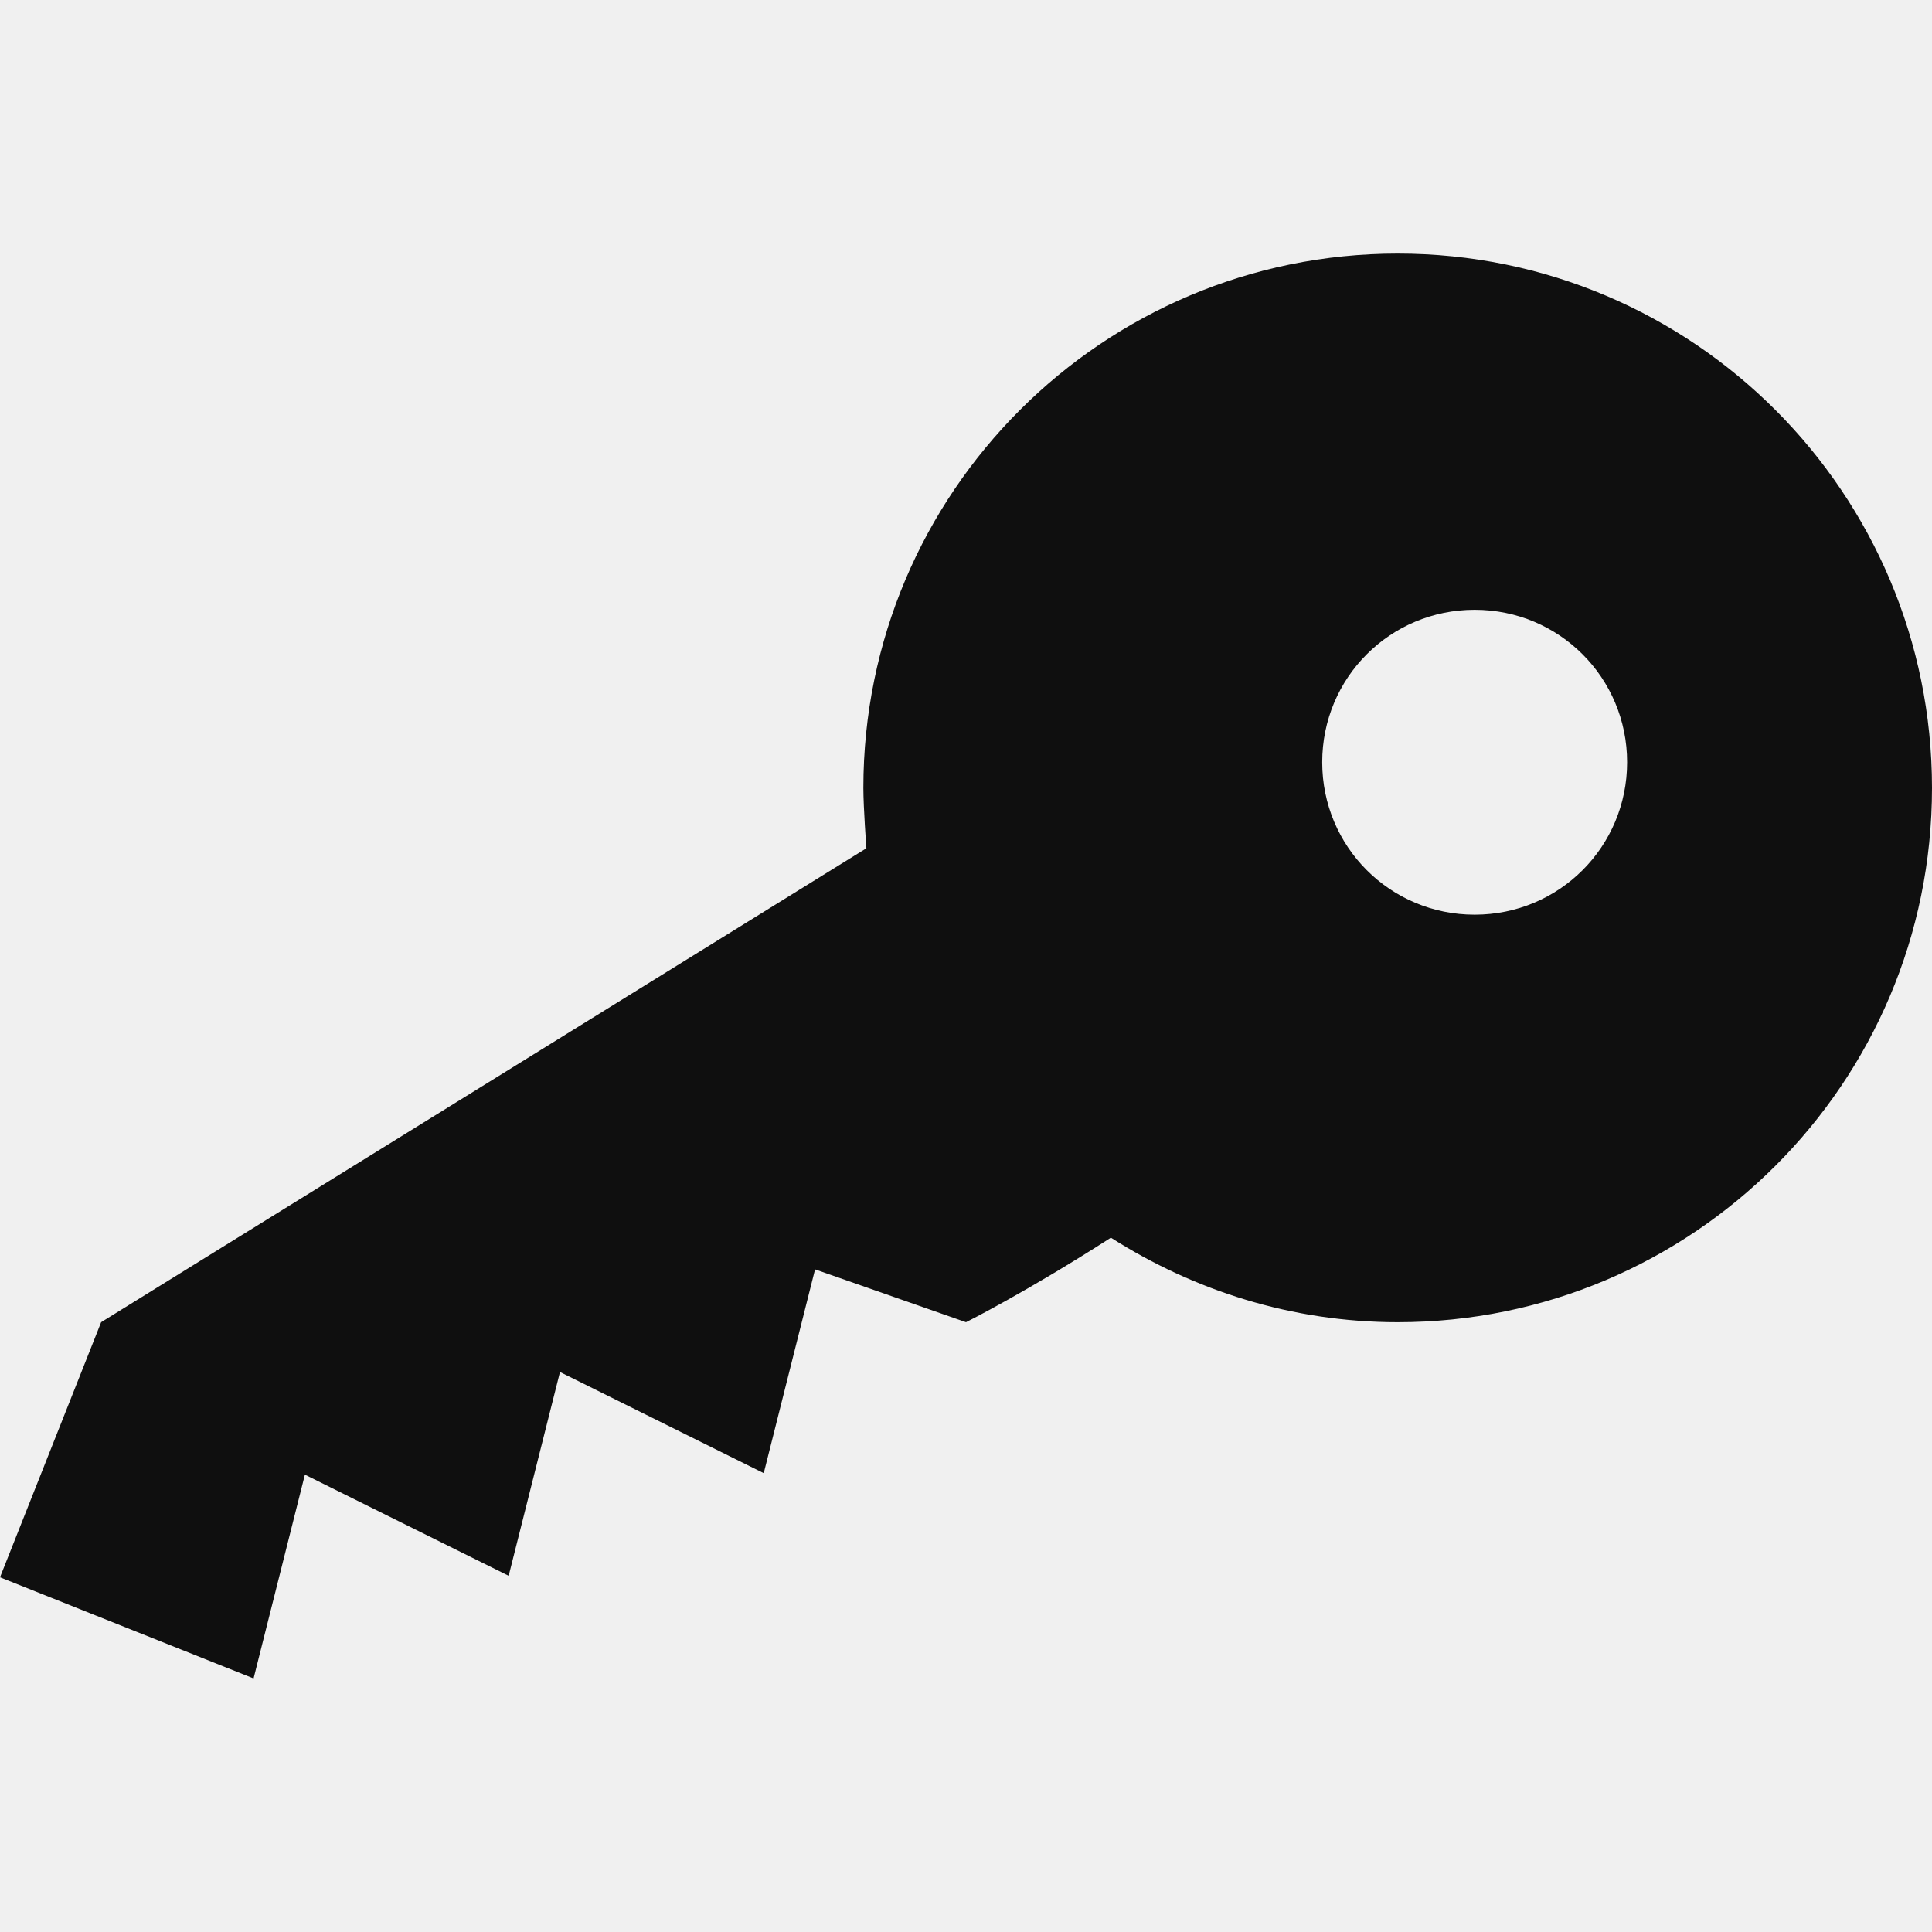
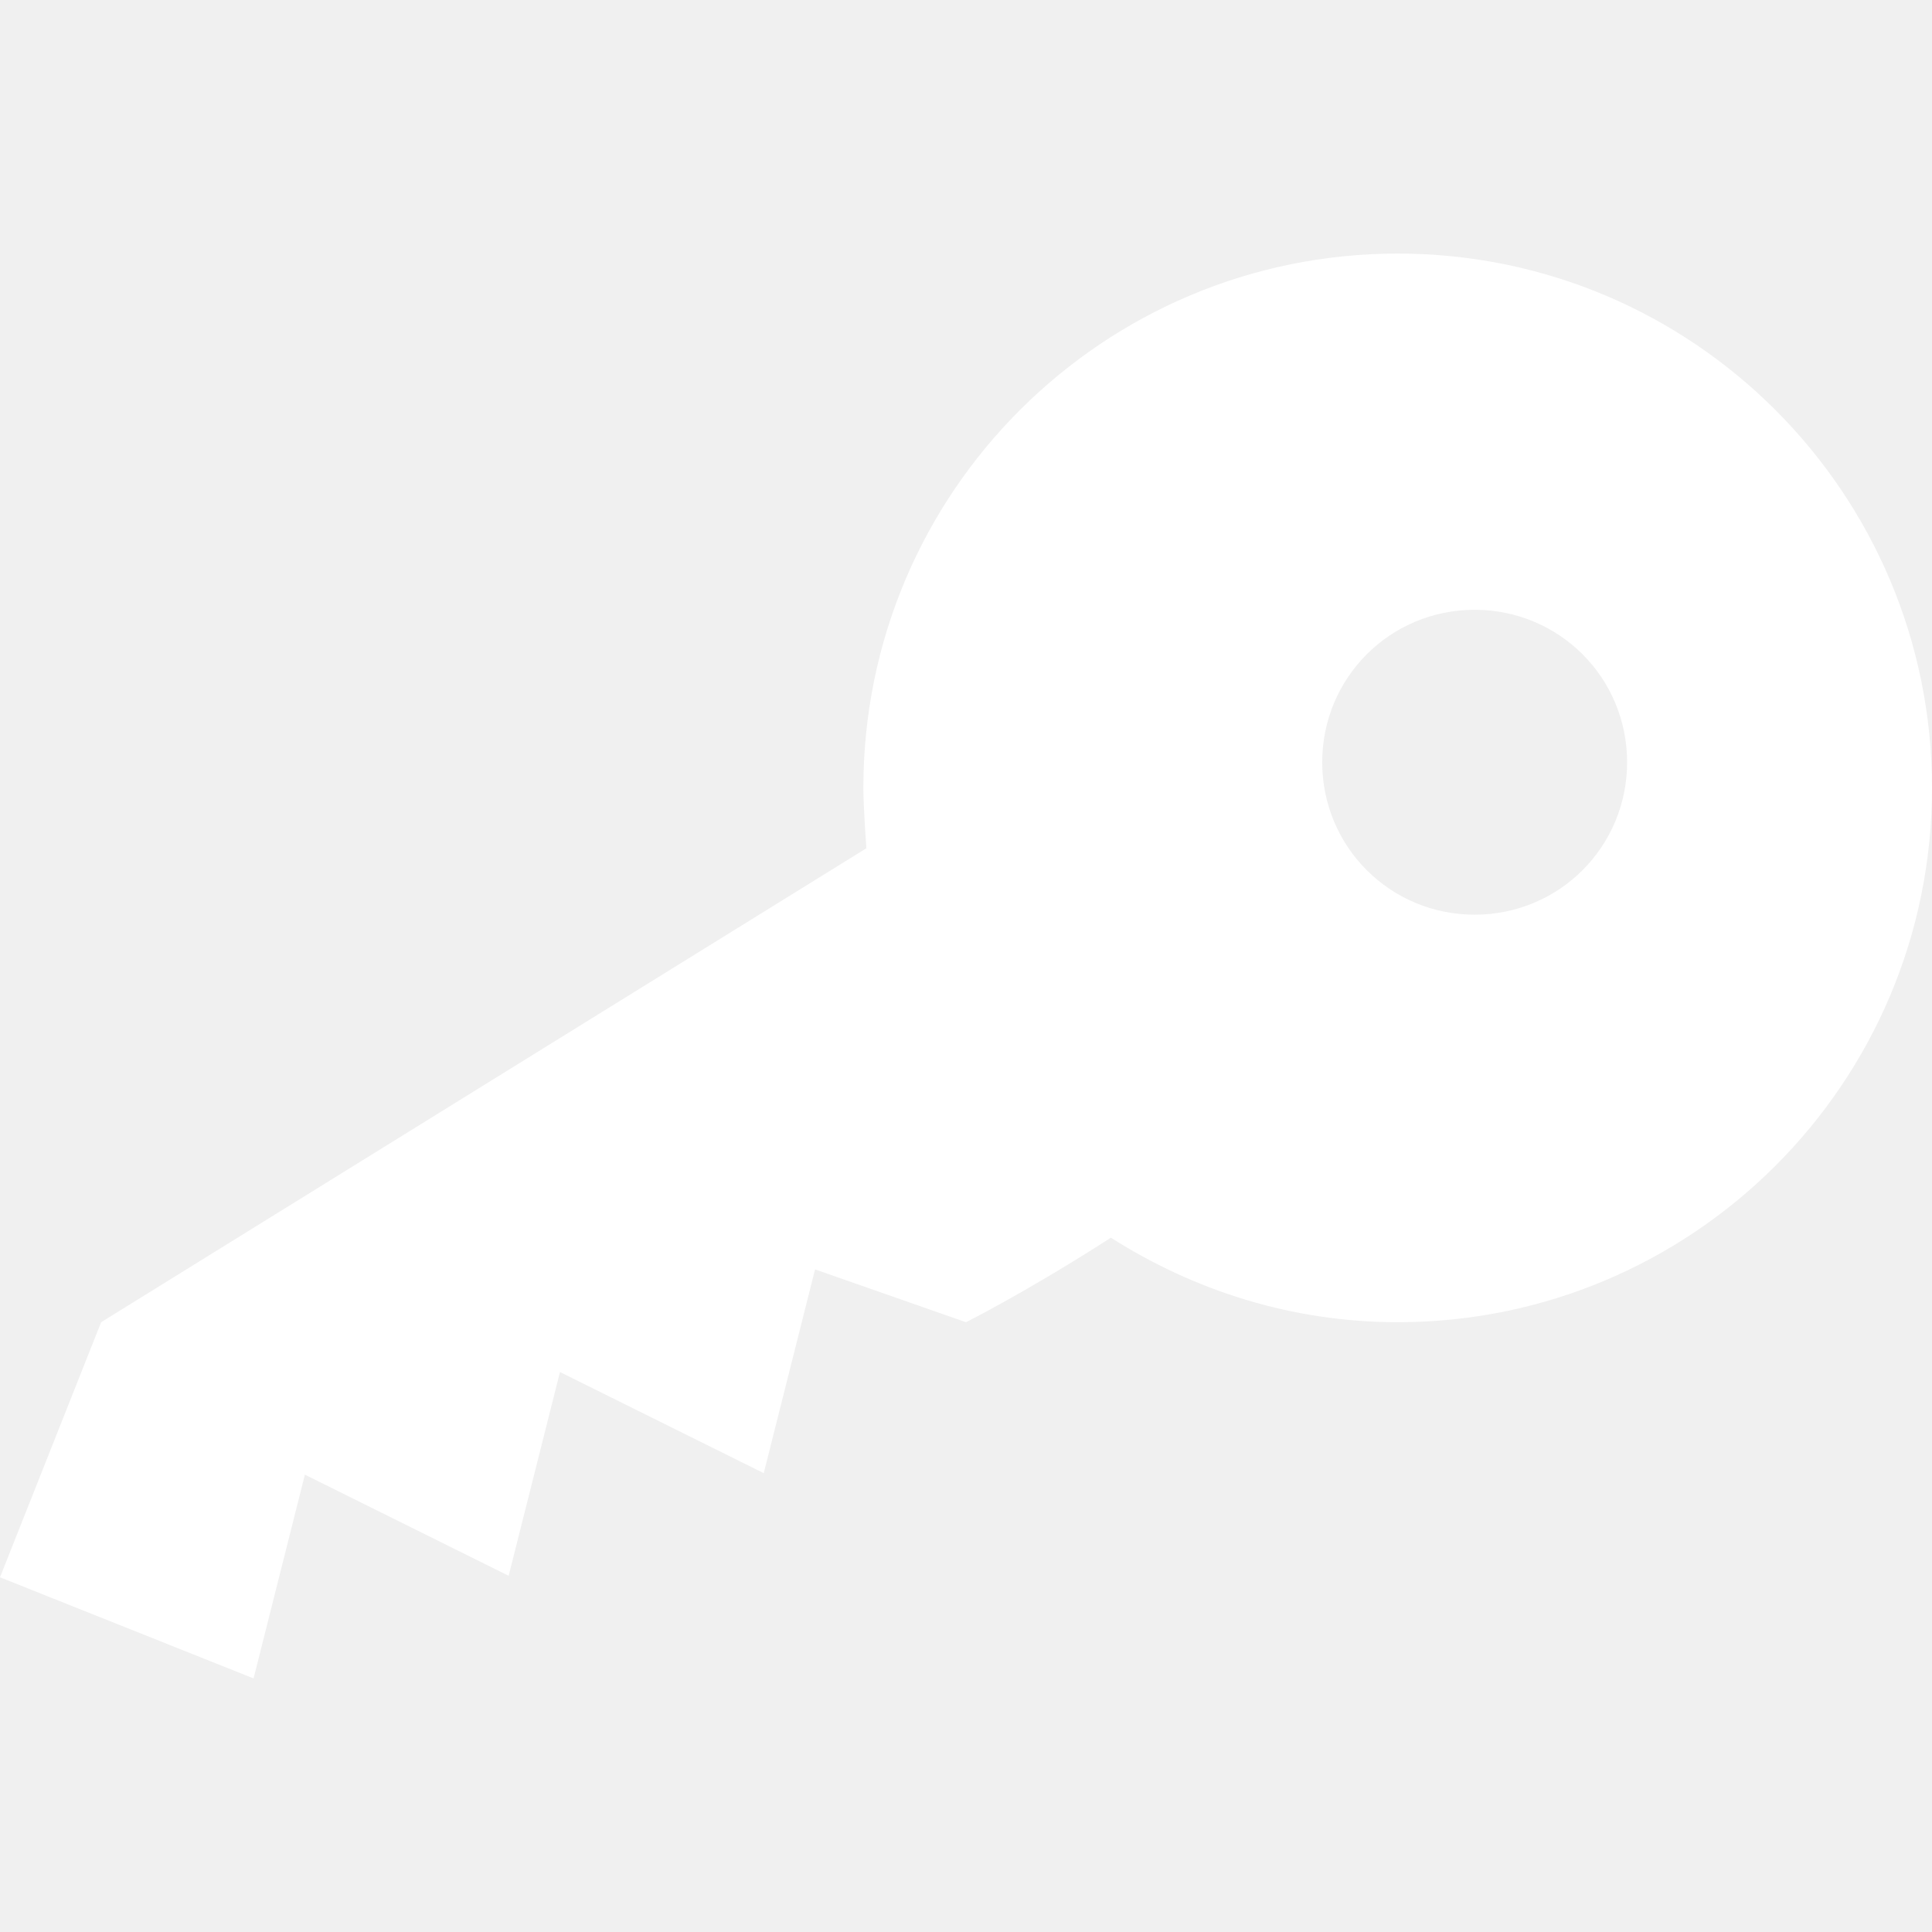
<svg xmlns="http://www.w3.org/2000/svg" version="1.1" id="real_x5F_estate_1_" x="0px" y="0px" viewBox="0 0 128 128" style="enable-background:new 0 0 128 128;" xml:space="preserve">
  <style type="text/css">
	.st0{display:none;}
	.st1{display:inline;}
- 	.st2{fill:#0F0F0F;}
- 	.st3{display:inline;fill-rule:evenodd;clip-rule:evenodd;fill:#0F0F0F;}
+ 	svg{fill:#ffffff}
</style>
  <g id="sold_1_" class="st0">
    <g id="icon" class="st1">
      <g>
        <path class="st2" d="M23.3,86.1h9.3v-9.3h-9.3V86.1z M34.9,88.4h-2.3v0h-9.3v16.3h20.9V88.4L34.9,88.4L34.9,88.4z M55.9,23.3     L0,51.2h104.7L55.9,23.3z M55.9,44.2c-2.6,0-4.7-2.1-4.7-4.7s2.1-4.7,4.7-4.7c2.6,0,4.7,2.1,4.7,4.7S58.4,44.2,55.9,44.2z      M88.4,27.9H76.8v6.5l11.6,5.1V27.9z M62.8,81.5c0-10.3,6.4-18.6,16.3-18.6h14v-9.3H11.6v51.2h9.3V62.8h25.6v41.9h46.6v-4.7     c-7.8,0-14,0-14,0C69.2,100.1,62.8,91.7,62.8,81.5z M32.6,65.1h-9.3v9.3h9.3V65.1z M34.9,74.5h9.3v-9.3h-9.3V74.5z M34.9,86.1     h9.3v-9.3h-9.3V86.1z M99.1,76.8h26.6c1.3,0,2.3-1,2.3-2.3c0-1.3-1-2.3-2.3-2.3H97.2C98,73.6,98.6,75.1,99.1,76.8z M125.7,86.1     H99.1c-0.4,1.7-1.1,3.2-1.9,4.7h28.5c1.3,0,2.3-1,2.3-2.3C128,87.2,127,86.1,125.7,86.1z M81.5,65.2c-9,0-16.3,7.3-16.3,16.3     c0,9,7.3,16.3,16.3,16.3c9,0,16.3-7.3,16.3-16.3C97.7,72.5,90.5,65.2,81.5,65.2z M87,87.8c-0.4,0.7-0.9,1.4-1.5,1.9     c-0.6,0.5-1.4,0.9-2.2,1.1c-0.1,0-0.2,0-0.3,0.1v2.5h-2.3v-2.2c0,0-0.1,0-0.1,0c-0.7,0-1.3-0.1-1.8-0.2c-0.6-0.1-1-0.2-1.5-0.4     c-0.4-0.2-0.8-0.3-1.1-0.5c-0.3-0.2-0.5-0.3-0.6-0.4c-0.1-0.1-0.2-0.3-0.3-0.5c-0.1-0.2-0.1-0.6-0.1-1c0-0.3,0-0.6,0-0.8     c0-0.2,0-0.4,0.1-0.5c0-0.1,0.1-0.2,0.2-0.3c0.1-0.1,0.2-0.1,0.3-0.1c0.1,0,0.3,0.1,0.6,0.2c0.2,0.2,0.6,0.3,1,0.5     c0.4,0.2,0.8,0.4,1.4,0.5c0.5,0.2,1.2,0.2,1.9,0.2c0.5,0,0.9-0.1,1.2-0.2c0.4-0.1,0.7-0.3,0.9-0.5c0.3-0.2,0.5-0.5,0.6-0.8     c0.1-0.3,0.2-0.6,0.2-1c0-0.4-0.1-0.8-0.4-1.1c-0.2-0.3-0.5-0.6-0.9-0.8c-0.4-0.2-0.8-0.5-1.3-0.7c-0.5-0.2-1-0.4-1.5-0.7     c-0.5-0.2-1-0.5-1.5-0.8c-0.5-0.3-0.9-0.6-1.3-1.1c-0.4-0.4-0.7-0.9-0.9-1.5c-0.2-0.6-0.3-1.2-0.3-2c0-0.9,0.2-1.7,0.5-2.4     c0.3-0.7,0.8-1.2,1.4-1.7c0.6-0.4,1.2-0.8,2-1c0.4-0.1,0.8-0.2,1.2-0.3v-2.4H83v2.4c0.1,0,0.2,0,0.3,0c0.4,0.1,0.9,0.2,1.3,0.3     c0.4,0.1,0.7,0.2,1,0.4s0.5,0.3,0.6,0.4c0.1,0.1,0.2,0.2,0.2,0.2c0,0.1,0.1,0.2,0.1,0.3c0,0.1,0,0.3,0,0.4c0,0.2,0,0.4,0,0.6     c0,0.3,0,0.5,0,0.7c0,0.2,0,0.4-0.1,0.5c0,0.1-0.1,0.2-0.1,0.3c-0.1,0.1-0.1,0.1-0.3,0.1s-0.3-0.1-0.5-0.2     c-0.2-0.1-0.5-0.3-0.9-0.4c-0.3-0.2-0.7-0.3-1.2-0.4c-0.4-0.1-0.9-0.2-1.5-0.2c-0.4,0-0.8,0.1-1.1,0.2c-0.3,0.1-0.6,0.2-0.8,0.4     c-0.2,0.2-0.4,0.4-0.5,0.6c-0.1,0.2-0.2,0.5-0.2,0.8c0,0.4,0.1,0.8,0.3,1.1c0.2,0.3,0.5,0.6,0.9,0.8c0.4,0.2,0.8,0.5,1.3,0.7     c0.5,0.2,1,0.4,1.5,0.7c0.5,0.2,1,0.5,1.5,0.8c0.5,0.3,0.9,0.6,1.3,1.1c0.4,0.4,0.7,0.9,0.9,1.5c0.2,0.6,0.4,1.2,0.4,2     C87.6,86.2,87.4,87.1,87,87.8z M125.7,93.1H95.6c-1.5,1.9-3.4,3.5-5.5,4.7h35.6c1.3,0,2.3-1,2.3-2.3     C128,94.1,127,93.1,125.7,93.1z M125.7,79.1H99.5c0.1,0.8,0.2,1.5,0.2,2.3c0,0.8-0.1,1.6-0.2,2.3h26.1c1.3,0,2.3-1,2.3-2.3     C128,80.2,127,79.1,125.7,79.1z" />
      </g>
    </g>
  </g>
  <g id="Map_1_" class="st0">
    <g id="icon_1_" class="st1">
      <g>
        <path class="st2" d="M5.3,29.3H40v16h5.3v-16h5.3V24H0v10.7h5.3V29.3z M72,24v5.3h50.7v13.3h-40V48h8v13.3h-8v5.3h40v32H112v5.3     h16V24H72z M96,61.3h-2.7V48H96V61.3z M101.3,61.3h-2.7V48h2.7V61.3z M106.7,61.3H104V48h2.7V61.3z M112,61.3h-2.7V48h2.7V61.3z      M117.3,61.3h-2.7V48h2.7V61.3z M122.7,61.3H120V48h2.7V61.3z M5.3,69.3h40v-8H40V64H5.3v-8H0v48h24v-5.3H5.3V69.3z M66.7,74.7     h-5.3v24h-24v5.3h53.3v-5.3h-24V74.7z" />
      </g>
    </g>
  </g>
  <g id="open_1_" class="st0">
    <g id="icon_2_" class="st1">
      <path class="st2" d="M32.5,73.2c-2.5,0-2.8,2.4-2.8,9.6c0,7.3,0.4,9.6,2.8,9.6c2.5,0,2.9-2.3,2.9-9.6C35.4,75.5,35,73.2,32.5,73.2    z M32.5,73.2c-2.5,0-2.8,2.4-2.8,9.6c0,7.3,0.4,9.6,2.8,9.6c2.5,0,2.9-2.3,2.9-9.6C35.4,75.5,35,73.2,32.5,73.2z M32.5,73.2    c-2.5,0-2.8,2.4-2.8,9.6c0,7.3,0.4,9.6,2.8,9.6c2.5,0,2.9-2.3,2.9-9.6C35.4,75.5,35,73.2,32.5,73.2z M51.8,74.1h-1.6v6.9H52    c2.5,0,3.1-1.6,3.1-3.3C55,75.7,54.4,74.1,51.8,74.1z M51.8,74.1h-1.6v6.9H52c2.5,0,3.1-1.6,3.1-3.3C55,75.7,54.4,74.1,51.8,74.1z     M32.5,73.2c-2.5,0-2.8,2.4-2.8,9.6c0,7.3,0.4,9.6,2.8,9.6c2.5,0,2.9-2.3,2.9-9.6C35.4,75.5,35,73.2,32.5,73.2z M117.9,48.8H10.1    C4,48.8,0,52.8,0,58.9v47.2c0,6.2,4,10.1,10.1,10.1h107.8c6.1,0,10.1-3.9,10.1-10.1V58.9C128,52.8,124,48.8,117.9,48.8z     M32.5,96.5c-8.2,0-9.3-5.3-9.3-13.7c0-8.4,1.1-13.7,9.3-13.7c8.8,0,9.3,6.4,9.3,13.7S41.4,96.5,32.5,96.5z M53,85.7h-2.7V96H44    V69.5h9.6c6.6,0,7.8,4.7,7.8,8.1C61.5,82.3,59.2,85.7,53,85.7z M80,96H64.2V69.5h15.3v5.1h-9.1v5.3H79v5.1h-8.5v6H80V96z     M102.6,96h-7l-5.5-18.2H90V96h-5.6V69.5h7.2l5.1,17.2h0.1V69.5h5.8V96z M51.8,74.1h-1.6v6.9H52c2.5,0,3.1-1.6,3.1-3.3    C55,75.7,54.4,74.1,51.8,74.1z M32.5,73.2c-2.5,0-2.8,2.4-2.8,9.6c0,7.3,0.4,9.6,2.8,9.6c2.5,0,2.9-2.3,2.9-9.6    C35.4,75.5,35,73.2,32.5,73.2z M32.5,73.2c-2.5,0-2.8,2.4-2.8,9.6c0,7.3,0.4,9.6,2.8,9.6c2.5,0,2.9-2.3,2.9-9.6    C35.4,75.5,35,73.2,32.5,73.2z M51.8,74.1h-1.6v6.9H52c2.5,0,3.1-1.6,3.1-3.3C55,75.7,54.4,74.1,51.8,74.1z M51.8,74.1h-1.6v6.9    H52c2.5,0,3.1-1.6,3.1-3.3C55,75.7,54.4,74.1,51.8,74.1z M32.5,73.2c-2.5,0-2.8,2.4-2.8,9.6c0,7.3,0.4,9.6,2.8,9.6    c2.5,0,2.9-2.3,2.9-9.6C35.4,75.5,35,73.2,32.5,73.2z M73.8,24.2c0.2-0.7,0.3-1.5,0.3-2.3c0-5.6-4.5-10.1-10.1-10.1    s-10.1,4.5-10.1,10.1c0,0.8,0.1,1.5,0.3,2.3L16.8,45.5h10.1l30-16.4c1.9,1.8,4.3,2.9,7.1,2.9s5.2-1.1,7.1-2.9l30,16.4h10.1    L73.8,24.2z" />
    </g>
  </g>
  <g id="car_x5F_garage_1_" class="st0">
    <g id="icon_3_" class="st1">
      <g>
        <path class="st2" d="M65.7,10.9L0,45.3v12.5l65.7-34.3L128,57.8V45.3L65.7,10.9z M98.3,76.5h1.6l-9.4-25h-50l-9.4,25h1.6     c-6,0-10.9,4.9-10.9,10.9c0,6,4.9,17.2,10.9,17.2h1.6v6.2c0,3.4,2.8,6.2,6.2,6.2c0,0,6.2-0.7,6.2-6.2v-6.2h37.5v6.2     c0,5.5,6.2,6.2,6.2,6.2c3.4,0,6.2-2.8,6.2-6.2v-6.2h1.6c6,0,10.9-11.1,10.9-17.2C109.3,81.4,104.4,76.5,98.3,76.5z M35.9,92.1     c-2.6,0-4.7-2.1-4.7-4.7c0-2.6,2.1-4.7,4.7-4.7c2.6,0,4.7,2.1,4.7,4.7C40.6,90,38.5,92.1,35.9,92.1z M79.6,92.1h-25     c-0.9,0-1.6-0.7-1.6-1.6c0-0.9,0.7-1.6,1.6-1.6h25c0.9,0,1.6,0.7,1.6,1.6C81.2,91.4,80.5,92.1,79.6,92.1z M79.6,85.9h-25     c-0.9,0-1.6-0.7-1.6-1.6c0-0.9,0.7-1.6,1.6-1.6h25c0.9,0,1.6,0.7,1.6,1.6C81.2,85.2,80.5,85.9,79.6,85.9z M40.6,76.5l6.2-15.6     h37.5l6.2,15.6H40.6z M95.2,92.1c-2.6,0-4.7-2.1-4.7-4.7c0-2.6,2.1-4.7,4.7-4.7s4.7,2.1,4.7,4.7C99.9,90,97.8,92.1,95.2,92.1z" />
      </g>
    </g>
  </g>
  <g id="hands_1_" class="st0">
    <g id="icon_4_" class="st1">
      <g>
        <path class="st2" d="M40.1,81.7c-1.1-1.2-3-1.2-4.2-0.1l-4.3,4.1c-1.2,1.1-1.2,3-0.1,4.2c1.1,1.2,3,1.2,4.2,0.1l4.3-4.1     C41.2,84.8,41.2,82.9,40.1,81.7z M48.4,86.2c-1.1-1.2-3-1.2-4.2-0.1l-6.5,6.1c-1.2,1.1-1.2,3-0.1,4.2c1.1,1.2,3,1.2,4.2,0.1     l6.5-6.1C49.4,89.2,49.5,87.4,48.4,86.2z M60.6,99.1c-1.1-1.2-3-1.2-4.2-0.1l-4.3,4.1c-1.2,1.1-1.2,3-0.1,4.2     c1.1,1.2,3,1.2,4.2,0.1l4.3-4.1C61.6,102.1,61.7,100.3,60.6,99.1z M31.7,19.9L0,56.9l13.9,11.9l31.7-37L31.7,19.9z M13.6,59.9     c-2.4,0.2-4.6-1.6-4.8-4.1c-0.2-2.4,1.6-4.6,4.1-4.8c2.4-0.2,4.6,1.6,4.8,4.1C17.9,57.5,16.1,59.7,13.6,59.9z M82.9,75.9     c-10.1-6.6-23.1-13.7-23.1-13.7S47.5,64.3,39,60.9c-8.6-3.4,1.9-13.7,13.8-13c-2.4-1.9-11.1-7-11.1-7L20.5,65.7l13.7,10.4     l1.4,4.3c0,0,2.3-1.3,4.9,1.1c2.6,2.3,1.7,4.5,0.8,5.7c1.9-1.9,6-5.3,8.3-3.4c5.1,4.2-4.5,10.7-3.8,11.4c0.9,0.9,6.1-8.7,10.4-3     c1.5,2-0.8,5.4-2.4,7.3c2-2,5.7-4.9,8.8-1.9c2.5,2.5-2.7,8-2.7,8s4.4,2.6,6.6,0.4c2.7-2.8-9.4-14.5-9.4-14.5h3     c0,0,10.3,15.7,14.9,11.1c4.1-4.1-12.5-14.5-12.5-14.5l2.7-3.2c0,0,14.5,16.4,18.2,11.1c3-4.2-12.5-14.3-12.5-14.3l2.7-3.2     c0,0,12.2,12.5,15,8.2C92.8,80,79.4,73.6,82.9,75.9z M67.7,51.5c0,0-20.1-3.8-27,4.2c-6.5,7.5,24.7,3.5,23.4,4.5     c3.1,3.4,26.6,17.4,26.6,17.4l16.7-11.1L89,39.7L67.7,51.5z M40.3,88.3c0,0,0.5-0.4,1.1-1.1C40.7,87.9,40.3,88.3,40.3,88.3z      M101.5,20.3L87.1,30.4l26.5,39.5L128,59.8L101.5,20.3z M114.7,60.9c-2.4,0.2-4.6-1.6-4.8-4.1c-0.2-2.4,1.6-4.6,4.1-4.8     c2.4-0.2,4.6,1.6,4.8,4.1C119,58.6,117.1,60.7,114.7,60.9z M53.8,99.5c-0.8,0.8-1.3,1.5-1.3,1.5S53.1,100.4,53.8,99.5z      M54.5,92.6c-1.1-1.2-3-1.2-4.2-0.1l-6.5,6.1c-1.2,1.1-1.2,3-0.1,4.2c1.1,1.2,3,1.2,4.2,0.1l6.5-6.1     C55.5,95.7,55.6,93.8,54.5,92.6z" />
      </g>
    </g>
  </g>
  <g id="agreement_1_" class="st0">
    <g id="icon_5_" class="st1">
      <g>
        <path class="st2" d="M80.8,0h-64v128h94.3V33.7H80.8V0z M60.6,13.5l16.8,13.5h-6.7v13.5H64v-6.7h-6.7v6.7h-6.7V26.9h-6.7     L60.6,13.5z M30.3,64h67.4v3.4H30.3V64z M30.3,74.1h67.4v3.4H30.3V74.1z M30.3,84.2h67.4v3.4H30.3V84.2z M60.6,97.7H30.3v-3.4     h30.3V97.7z M94.7,120.7c1.8-2.6-3.2-14.1-3.2-14.1L88,121l-4.3-8.1l-6.3,11.7L81,103l7.2,12.1C85.3,106.7,88,96.6,95,103     C102.1,109.3,94.7,120.7,94.7,120.7z M97.7,53.9v3.4H30.3v-3.4H97.7z M84.2,0v30.3h26.9L84.2,0z" />
      </g>
    </g>
  </g>
  <g id="door_1_" class="st0">
    <g id="icon_6_" class="st1">
      <g>
        <path class="st2" d="M12.1,0v3.5h3.5V128H19V3.5H109V128h3.5V3.5h3.5V0H12.1z M22.5,128h83V6.9h-83V128z M67.5,20.7h24.2v13.9     H67.5V20.7z M67.5,41.5h24.2v13.9H67.5V41.5z M67.5,62.3h24.2v13.8H67.5V62.3z M64,91.1h17.7c0,0,0.3,0.5,0.6-0.3     c1-2.5,3.4-4.3,6.2-4.3c3.7,0,6.7,3.1,6.7,6.9c0,3.8-3,6.9-6.7,6.9c-2.7,0-5-1.7-6.1-4c-0.4-0.9-0.6-0.6-0.6-0.6H64V91.1z      M36.3,20.7h24.2v13.9H36.3V20.7z M36.3,41.5h24.2v13.9H36.3V41.5z M36.3,62.3h24.2v13.8H36.3V62.3z" />
      </g>
    </g>
  </g>
  <g id="building_1_" class="st0">
    <g id="icon_7_" class="st1">
      <path class="st2" d="M88.6,11.5H75.5L0,47.6v62.4v6.6h74.5h14.3H128v-6.6V31.2L88.6,11.5z M88.6,18.1l32.8,16.4V41L88.6,27.9V18.1    z M88.6,37.7l32.8,13.1V64l-32.8-9.8V37.7z M88.6,64l32.8,9.8v16.4l-32.8-9.8V64z M75.5,64v16.4L6.6,96.8V87L75.5,64z M6.6,77.1    v-9.8l68.9-29.5v16.4L6.6,77.1z M75.5,18.1v9.8L6.6,57.4v-6.6L75.5,18.1z M74.9,109.9H6.6v-6.6l68.9-13.1v19.7H74.9z M88.8,109.9    h-0.2V90.3l32.8,9.8v9.8H88.8z" />
    </g>
  </g>
  <g id="Wash_x5F_basin_1_" class="st0">
    <g id="icon_8_" class="st1">
      <g>
        <path class="st2" d="M80.5,49.5v-8.3h-8.3c0-8.5,0-2.8,0-16.5c0-13.7-4-24.8-14.5-24.8c-5.1,0-9.6,4.5-12.1,11.3     c-1.5,3.9,6.4,6.1,7.2,3.3c1.1-3.9,2.9-6.5,4.9-6.4c5.6,0.3,6.2,7.4,6.2,16.5s0,8.6,0,16.5h-8.3v8.3H10.3c0,0,0,3,0,6.2     c0,12.7,17.7,22,34,27l7.3,16.4V128h28.9V99.1l8.3-16.5c16.1-5,33-14.3,33-26.8c0-2.7,0-6.2,0-6.2H80.5z M51.5,37.2h-8.3     c-2.3,0-4.1,1.8-4.1,4.1s1.8,4.1,4.1,4.1h8.3c2.3,0,4.1-1.8,4.1-4.1S53.8,37.2,51.5,37.2z M84.6,45.4h8.3c2.3,0,4.1-1.8,4.1-4.1     s-1.8-4.1-4.1-4.1h-8.3c-2.3,0-4.1,1.8-4.1,4.1S82.3,45.4,84.6,45.4z" />
      </g>
    </g>
  </g>
  <g id="table_1_" class="st0">
    <g id="icon_9_" class="st1">
      <g>
        <path class="st2" d="M23.3,94.5h81.5V71.3H23.3V94.5z M64,77.1c3.2,0,5.8,2.6,5.8,5.8s-2.6,5.8-5.8,5.8s-5.8-2.6-5.8-5.8     S60.8,77.1,64,77.1z M0,21.8v14.5h5.8v69.8h11.6V36.4h93.1v69.8h11.6V36.4h5.8V21.8H0z M23.3,65.5h81.5V42.2H23.3V65.5z M64,48     c3.2,0,5.8,2.6,5.8,5.8c0,3.2-2.6,5.8-5.8,5.8s-5.8-2.6-5.8-5.8C58.2,50.6,60.8,48,64,48z" />
      </g>
    </g>
  </g>
  <g id="bed_1_" class="st0">
    <g id="icon_10_" class="st1">
      <g>
        <path class="st2" d="M0,108.8h12.8l3.2-16h96l3.2,16H128V83.2H0V108.8z M19.2,51.2c0-3.5,2.9-6.4,6.4-6.4h25.6     c3.5,0,6.4,2.9,6.4,6.4v6.4h12.8v-6.4c0-3.5,2.9-6.4,6.4-6.4h25.6c3.5,0,6.4,2.9,6.4,6.4v6.4h9.6V32c0,0-26.5-12.8-53.4-12.8     C37.5,19.2,9.6,32,9.6,32v25.6h9.6V51.2z M121.6,60.8h-12.8H70.4H57.6H19.2H6.4c-3.5,0-6.4,2.9-6.4,6.4V80h128V67.2     C128,63.7,125.1,60.8,121.6,60.8z" />
      </g>
    </g>
  </g>
  <g id="search_x5F_home_1_" class="st0">
    <g id="icon_11_" class="st1">
      <g>
        <path class="st2" d="M72.5,89.4c-4.8-0.9-9.2-2.7-13.1-5.3v18.8h23.2V89.7C79.4,90.1,76,90,72.5,89.4z M55.5,29.2l-6.4-3.8     L0,51.2V59h7.7v43.9H31v-31h17.2c-2.1-3.9-3.6-8.2-4.1-12.7C42.8,47.2,47.5,36.4,55.5,29.2z M58.8,31.1     c-2.8,2.6-13.7,14.6-7.1,35.6c0.6,1.9,1.6,3.6,2.8,5.2h4.9v4.3c9.4,6.2,23.2,7.2,23.2,7.2V59H93v-7.7L58.8,31.1z" />
      </g>
    </g>
    <g id="icon_12_" class="st1">
      <g>
        <path class="st2" d="M100.3,32.8c-12.1-12.1-31.7-12.1-43.8,0c-12.1,12.1-12.1,31.7,0,43.8c12.1,12.1,31.7,12.1,43.8,0     C112.4,64.5,112.4,44.9,100.3,32.8z M61.9,71.1c-9.1-9.1-9.1-23.8,0-32.9c9.1-9.1,23.8-9.1,32.9,0c9.1,9.1,9.1,23.8,0,32.9     C85.7,80.2,71,80.2,61.9,71.1z M112.3,81.3l-1.8,1.8l-8.4-8.4l-3.7,3.7l8.4,8.4l-1.8,1.8l15.7,15.7L128,97L112.3,81.3z" />
      </g>
    </g>
  </g>
  <g id="Key_1_">
    <g id="icon_13_">
      <g>
        <path class="st2" d="M92.6,16.8c-19.5,0-35.4,15.8-35.4,35.4c0,1.3,0.2,4,0.2,4L6.7,87.6L0,104.5l16.8,6.7l3.4-13.5l13.5,6.7     l3.4-13.5l13.5,6.7l3.4-13.5L64,87.6c0,0,4-2,9.6-5.6c5.5,3.5,12,5.6,19,5.6c19.5,0,35.4-15.8,35.4-35.4     C128,32.7,112.2,16.8,92.6,16.8z M97.7,60.6c-5.6,0-10.1-4.5-10.1-10.1c0-5.6,4.5-10.1,10.1-10.1c5.6,0,10.1,4.5,10.1,10.1     C107.8,56.1,103.3,60.6,97.7,60.6z" />
      </g>
    </g>
  </g>
  <g id="table_x5F_chair_1_" class="st0">
    <g id="icon_14_" class="st1">
      <g>
        <path class="st2" d="M101.2,47.5H28.9v10.3h8.3v35.1h4.1V57.8h45.4v35.1h4.1V57.8h10.3V47.5z M6.2,35.1H0v57.8h6.2V80.5h19.4     l1.3,12.4H31V72.3v-6.2H6.2V35.1z M24.7,72.3l0.6,6.2H6.2v-6.2H24.7z M121.8,35.1v31H97v6.2v20.6h4.1l1.3-12.4h19.4v12.4h6.2     V35.1H121.8z M121.8,78.5h-19.2l0.6-6.2h18.5V78.5z" />
      </g>
    </g>
  </g>
  <g id="Lamp_1_" class="st0">
    <path id="icon_42_" class="st3" d="M70.4,55.5v17.1c2.7,0,3.7,3.2,3.7,5.9v4.9c0,0,14.9,6.8,14.9,19.9S78.3,128,78.3,128h-28   c0,0-10.4-11.6-10.7-24.8c0-13.5,14.9-19.9,14.9-19.9v-4.9c0-2.7,0.3-5.9,3-5.9V55.5H32v34.1c2.1,0.6,4.3,2,4.3,4.3   c0,2.7-5.8,8.5-8.5,8.5c-2.7,0-8.5-5.8-8.5-8.5c0-2.3,2.2-3.7,4.3-4.3V55.5H10.7L44.8,0h38.4l34.1,55.5H70.4z" />
  </g>
  <g id="Sofa_1_" class="st0">
    <g id="icon_16_" class="st1">
      <g>
        <path class="st2" d="M117.1,46.3c-7.3,0-10.9,8.2-10.9,8.2s-2.7,7.8-2.7,16.3c0,3.1,0.2,6.3,0.5,9.3c-8-2.4-24.3-6.6-38.6-6.6     c-14.4,0-32.7,4.4-41.4,6.8c0.3-3.1,0.5-6.4,0.5-9.5c0-9.1-2.7-16.3-2.7-16.3s-3.6-8.2-10.9-8.2C4.6,46.3,0,48.5,0,57.2     c0,8.7,16.3,38.1,16.3,38.1h2.7h2.7h13.6v8.2h10.9v-8.2h38.1v8.2h10.9v-8.2h10.9h2.7h2.7c0,0,16.3-29.4,16.3-38.1     C128,48.5,123.4,46.3,117.1,46.3z M24.5,51.7c1.1,2.5,2.7,12.6,2.7,19.1c0,3.7,0,5,0,5.4c0,0,19.8-5.4,38.1-5.4     c18.5,0,35.4,5.4,35.4,5.4c0-0.7,0-2.3,0-5.4c0-3.1,1.4-15.8,2.7-19.1c1.9-4.8,13.6-10.9,13.6-10.9c0-3-3-3.9-5.4-5.4     c0,0-25.1-10.9-46.3-10.9c-21,0-46.3,10.9-46.3,10.9c-2.6,1.4-5.4,2.4-5.4,5.4C13.6,40.9,23.4,49.2,24.5,51.7z" />
      </g>
    </g>
  </g>
  <g id="Sale_1_" class="st0">
    <g id="Base" class="st1">
      <path class="st2" d="M64.5,59.1h-0.1l-2.2,12.1h4.6L64.5,59.1z M64.5,59.1h-0.1l-2.2,12.1h4.6L64.5,59.1z M110.7,36.3v6.9H86.5    v-6.9H55.4v6.9H31.1v-6.9H17.3v51.9c0,3.8,3.1,6.9,6.9,6.9h93.4c3.8,0,6.9-3.1,6.9-6.9V36.3H110.7z M42.9,81.8    c-4.6,0-8.9-1.4-8.9-7.1V73h6.2v1c0,2,0.6,3.6,2.8,3.6c2.2,0,2.9-1.7,2.9-3.2c0-5.9-11.7-2.6-11.7-12.8c0-4.3,2.3-8,8.9-8    c6.4,0,8.7,3.3,8.7,7.4v0.6h-6.2c0-1.3-0.1-2.2-0.5-2.8c-0.4-0.7-1-1-1.9-1c-1.6,0-2.6,1-2.6,2.9c0,5.7,11.7,2.8,11.7,12.4    C52.2,79.4,48.8,81.8,42.9,81.8z M68.8,81.3l-1-5.2h-6.5l-0.9,5.2h-6.6l6.9-27.2h8l6.8,27.2H68.8z M92,81.3H76.4V54.1h6.4v22H92    V81.3z M109.8,81.3H93.6V54.1h15.7v5.2H100v5.4h8.8v5.2H100v6.2h9.8V81.3z M64.4,59.1l-2.2,12.1h4.6l-2.3-12.1H64.4z M64.5,59.1    h-0.1l-2.2,12.1h4.6L64.5,59.1z M64.5,59.1h-0.1l-2.2,12.1h4.6L64.5,59.1z M107.2,22.5V19H89.9v3.5H51.9V19H34.6v3.5H10.4v-1.7    c0-2.9-2.3-5.2-5.2-5.2S0,17.9,0,20.8v91.7h10.4V32.9h24.2v6.9h17.3v-6.9h38.1v6.9h17.3v-6.9H128V22.5H107.2z" />
    </g>
  </g>
  <g id="Rent_1_" class="st0">
    <g id="Base_1_" class="st1">
      <path class="st2" d="M38,58.6H36v7h2c2.6,0,3.3-1.9,3.3-3.6C41.3,60,40.5,58.6,38,58.6z M38,58.6H36v7h2c2.6,0,3.3-1.9,3.3-3.6    C41.3,60,40.5,58.6,38,58.6z M38,58.6H36v7h2c2.6,0,3.3-1.9,3.3-3.6C41.3,60,40.5,58.6,38,58.6z M38,58.6H36v7h2    c2.6,0,3.3-1.9,3.3-3.6C41.3,60,40.5,58.6,38,58.6z M110.7,36.3v6.9H86.5v-6.9H55.4v6.9H31.1v-6.9H17.3v51.9    c0,3.8,3.1,6.9,6.9,6.9h93.4c3.8,0,6.9-3.1,6.9-6.9V36.3H110.7z M48.7,81.3h-6.9c-0.5-0.9-0.7-2.4-0.7-5.5c0-4.7-0.6-5.7-2.7-5.7    H36v11.2h-6.4V54.1h10.7c5.5,0,7.3,3.4,7.3,7.1c0,4-1.6,5.9-4.6,6.6v0.1c4,0.6,4.3,3.1,4.4,6.8c0.1,5.4,0.3,5.9,1.2,6.3V81.3z     M66.6,81.3H50.4V54.1h15.7v5.2h-9.3v5.4h8.8v5.2h-8.8v6.2h9.8V81.3z M89.8,81.3h-7.2l-5.6-18.7h-0.1v18.7h-5.7V54.1h7.4l5.2,17.7    h0.1V54.1h5.9V81.3z M111.4,59.3h-5.7v22h-6.4v-22h-5.7v-5.2h17.8V59.3z M38,58.6H36v7h2c2.6,0,3.3-1.9,3.3-3.6    C41.3,60,40.5,58.6,38,58.6z M38,58.6H36v7h2c2.6,0,3.3-1.9,3.3-3.6C41.3,60,40.5,58.6,38,58.6z M38,58.6H36v7h2    c2.6,0,3.3-1.9,3.3-3.6C41.3,60,40.5,58.6,38,58.6z M107.2,22.5V19H89.9v3.5H51.9V19H34.6v3.5H10.4v-1.7c0-2.9-2.3-5.2-5.2-5.2    S0,17.9,0,20.8v91.7h10.4V32.9h24.2v6.9h17.3v-6.9h38.1v6.9h17.3v-6.9H128V22.5H107.2z" />
    </g>
  </g>
  <g id="Fence_1_" class="st0">
    <g id="icon_19_" class="st1">
      <g>
        <path class="st2" d="M128,61.3V50.4h-8.2V39.5l-10.9-8.2L98,39.5v10.9h-8.2V39.5L79,31.3l-10.9,8.2v10.9h-8.2V39.5L49,31.3     l-10.9,8.2v10.9H30V39.5l-10.9-8.2L8.2,39.5v10.9H0v10.9h8.2v13.6H0v10.9h8.2v10.9H30V85.8h8.2v10.9h21.8V85.8h8.2v10.9h21.8     V85.8H98v10.9h21.8V85.8h8.2V74.9h-8.2V61.3H128z M13.6,83.1c-1.5,0-2.7-1.2-2.7-2.7s1.2-2.7,2.7-2.7s2.7,1.2,2.7,2.7     S15.1,83.1,13.6,83.1z M13.6,58.6c-1.5,0-2.7-1.2-2.7-2.7c0-1.5,1.2-2.7,2.7-2.7s2.7,1.2,2.7,2.7C16.3,57.3,15.1,58.6,13.6,58.6z      M24.5,83.1c-1.5,0-2.7-1.2-2.7-2.7s1.2-2.7,2.7-2.7s2.7,1.2,2.7,2.7S26,83.1,24.5,83.1z M24.5,58.6c-1.5,0-2.7-1.2-2.7-2.7     c0-1.5,1.2-2.7,2.7-2.7s2.7,1.2,2.7,2.7C27.2,57.3,26,58.6,24.5,58.6z M38.1,74.9H30V61.3h8.2V74.9z M43.6,83.1     c-1.5,0-2.7-1.2-2.7-2.7s1.2-2.7,2.7-2.7s2.7,1.2,2.7,2.7S45.1,83.1,43.6,83.1z M43.6,58.6c-1.5,0-2.7-1.2-2.7-2.7     c0-1.5,1.2-2.7,2.7-2.7s2.7,1.2,2.7,2.7C46.3,57.3,45.1,58.6,43.6,58.6z M54.5,83.1c-1.5,0-2.7-1.2-2.7-2.7s1.2-2.7,2.7-2.7     s2.7,1.2,2.7,2.7S56,83.1,54.5,83.1z M54.5,58.6c-1.5,0-2.7-1.2-2.7-2.7c0-1.5,1.2-2.7,2.7-2.7s2.7,1.2,2.7,2.7     C57.2,57.3,56,58.6,54.5,58.6z M68.1,74.9h-8.2V61.3h8.2V74.9z M73.5,83.1c-1.5,0-2.7-1.2-2.7-2.7s1.2-2.7,2.7-2.7     c1.5,0,2.7,1.2,2.7,2.7S75,83.1,73.5,83.1z M73.5,58.6c-1.5,0-2.7-1.2-2.7-2.7c0-1.5,1.2-2.7,2.7-2.7c1.5,0,2.7,1.2,2.7,2.7     C76.3,57.3,75,58.6,73.5,58.6z M84.4,83.1c-1.5,0-2.7-1.2-2.7-2.7s1.2-2.7,2.7-2.7c1.5,0,2.7,1.2,2.7,2.7S85.9,83.1,84.4,83.1z      M84.4,58.6c-1.5,0-2.7-1.2-2.7-2.7c0-1.5,1.2-2.7,2.7-2.7c1.5,0,2.7,1.2,2.7,2.7C87.1,57.3,85.9,58.6,84.4,58.6z M98,74.9h-8.2     V61.3H98V74.9z M103.5,83.1c-1.5,0-2.7-1.2-2.7-2.7s1.2-2.7,2.7-2.7c1.5,0,2.7,1.2,2.7,2.7S105,83.1,103.5,83.1z M103.5,58.6     c-1.5,0-2.7-1.2-2.7-2.7c0-1.5,1.2-2.7,2.7-2.7c1.5,0,2.7,1.2,2.7,2.7C106.2,57.3,105,58.6,103.5,58.6z M114.4,83.1     c-1.5,0-2.7-1.2-2.7-2.7s1.2-2.7,2.7-2.7c1.5,0,2.7,1.2,2.7,2.7S115.9,83.1,114.4,83.1z M114.4,58.6c-1.5,0-2.7-1.2-2.7-2.7     c0-1.5,1.2-2.7,2.7-2.7c1.5,0,2.7,1.2,2.7,2.7C117.1,57.3,115.9,58.6,114.4,58.6z" />
      </g>
    </g>
  </g>
  <g id="House_1_" class="st0">
    <g id="icon_20_" class="st1">
      <g>
        <path class="st2" d="M86.1,52.4L44.2,26.8L0,52.4L0,57h86.1V52.4z M88.1,54.9l0.3,4.4h-9.3l48.9,14v-7L88.1,54.9z M9.3,101.2     h23.3V87.3h20.9v13.9h23.3V59.4H9.3V101.2z M32.6,64h20.9V71h-9.3V64h-2.4V71h-9.3V64z M32.6,73.3h9.3v7h2.4v-7h9.3v7H32.6V73.3z      M79.1,101.2H128V75.6l-48.9-14V101.2z M97.7,98.9h-7v-7h7V98.9z M107.1,98.9h-7v-7h7V98.9z M116.4,98.9h-7v-7h7V98.9z      M125.7,98.9h-7v-7h7V98.9z M81.5,66.3L125.7,78v11.6H81.5V66.3z M81.5,91.9h7v7h-7V91.9z" />
      </g>
    </g>
  </g>
</svg>
